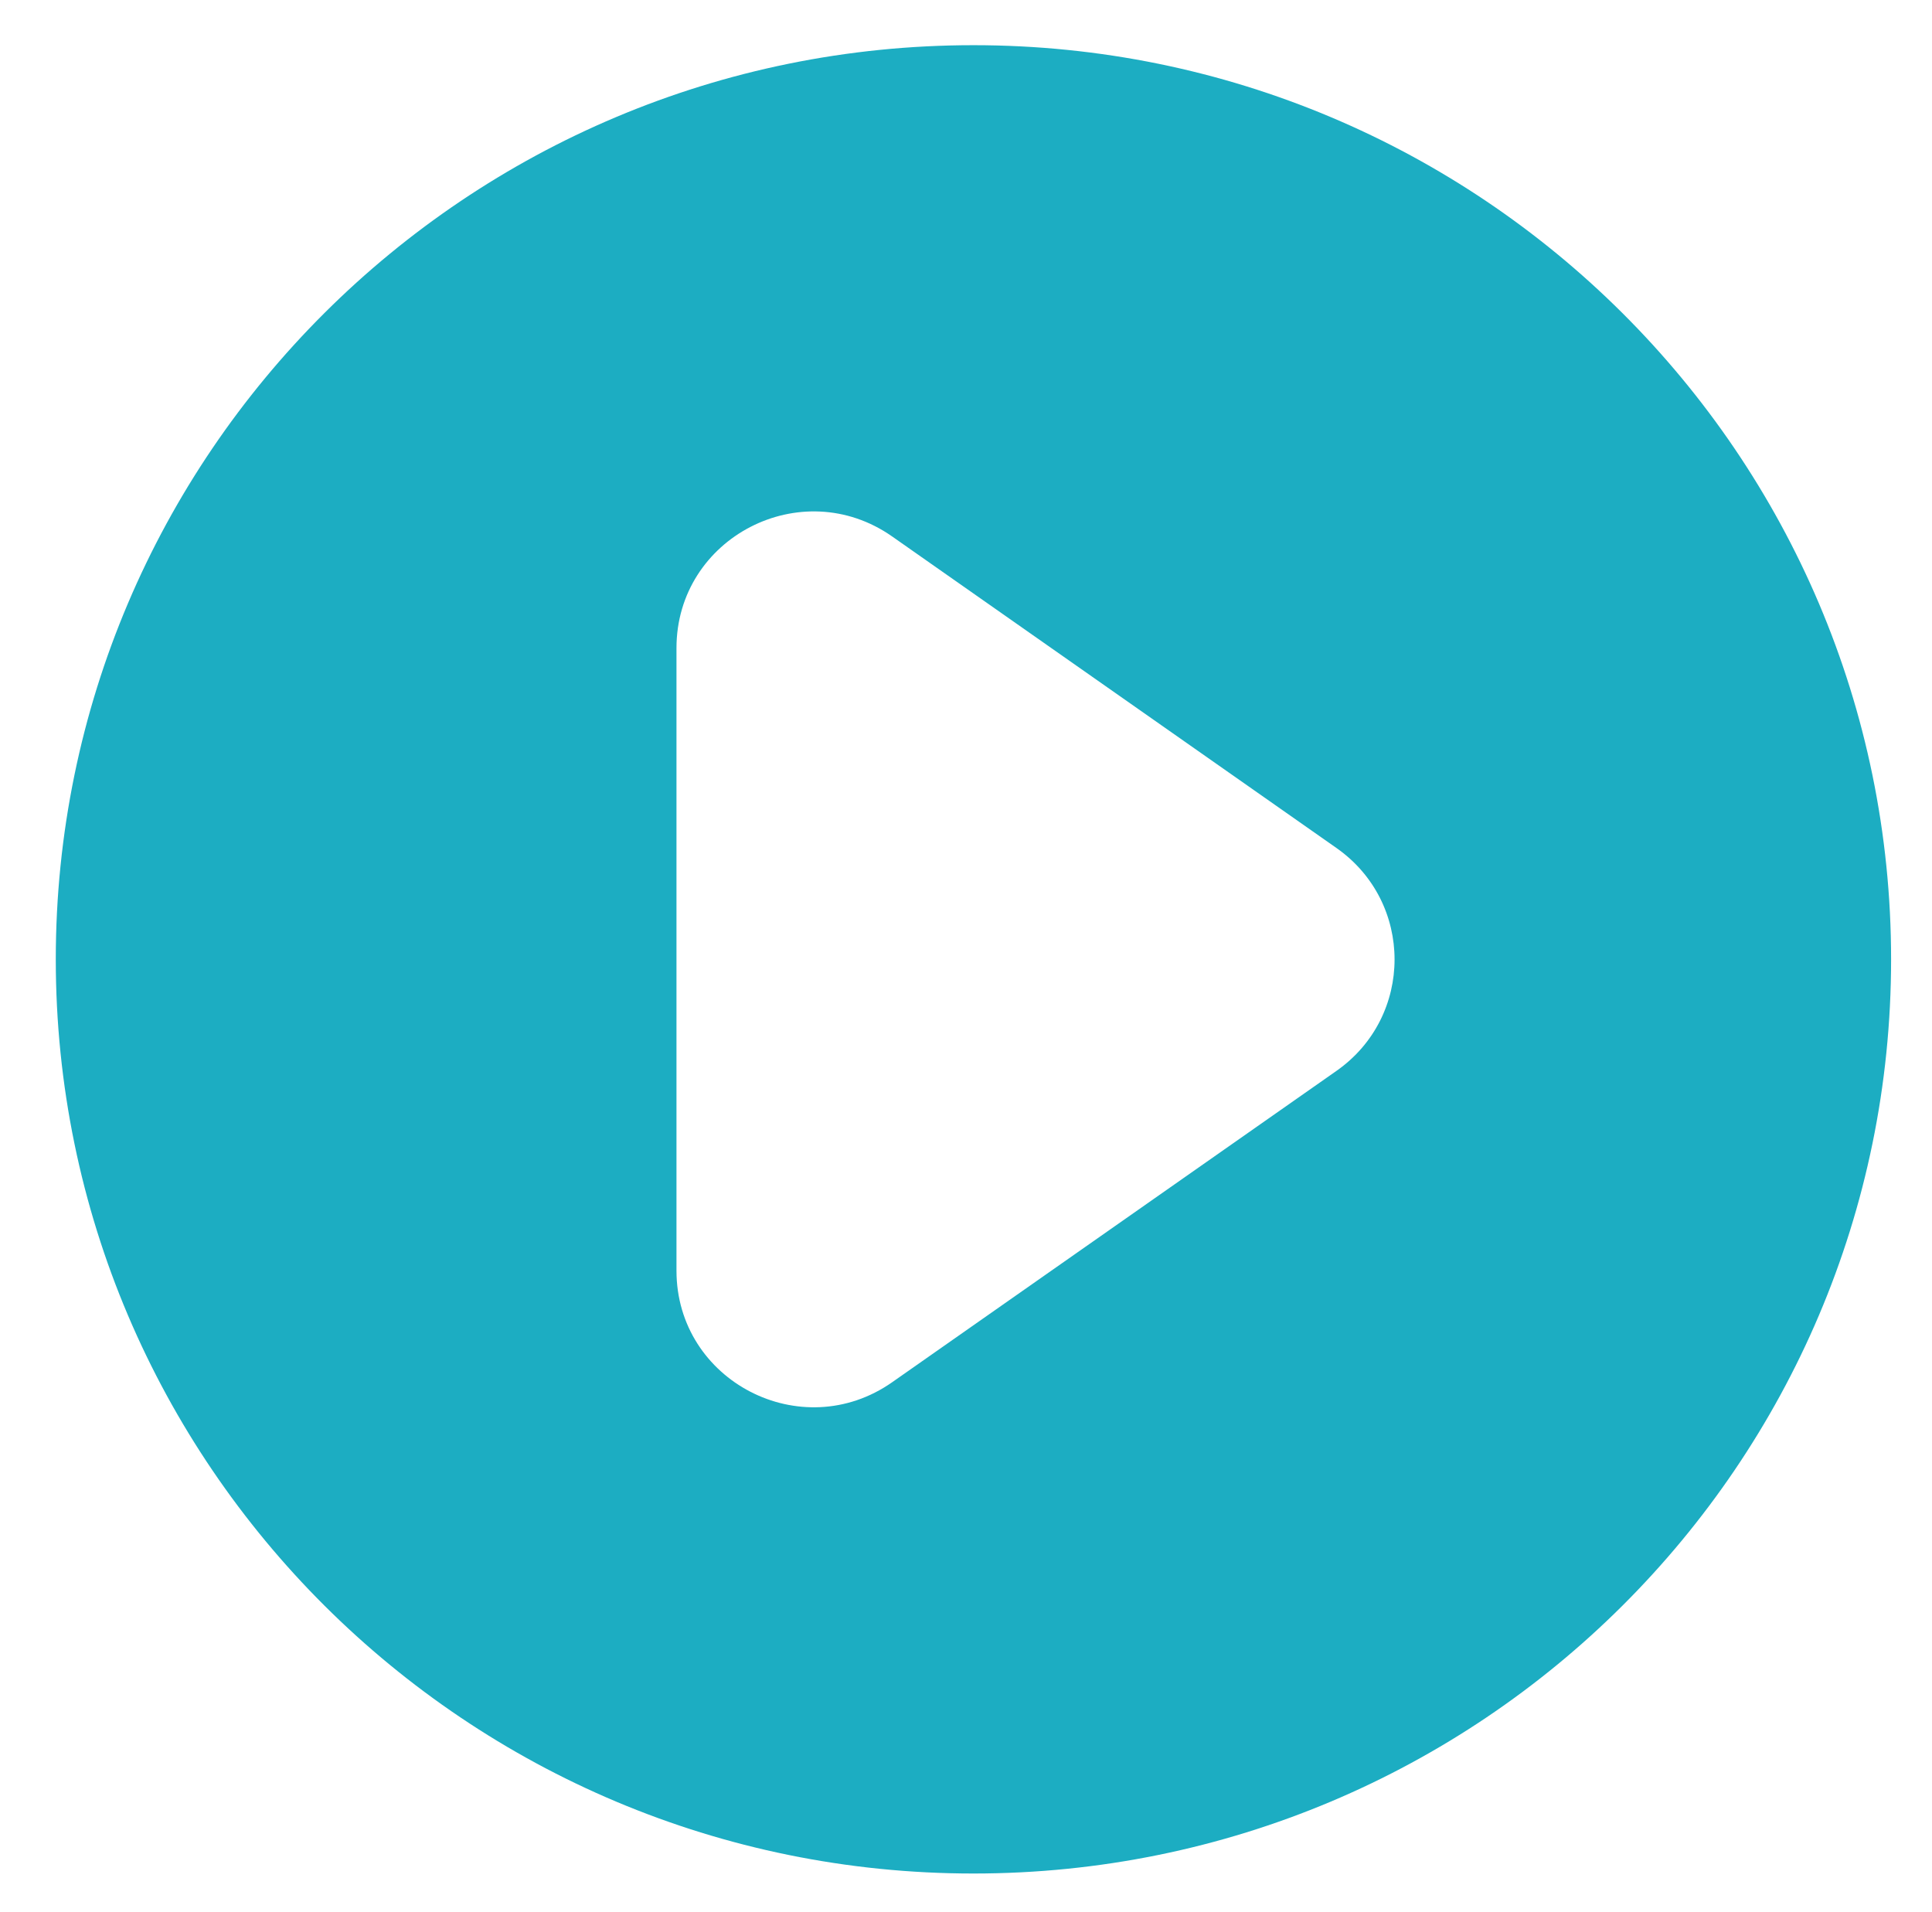
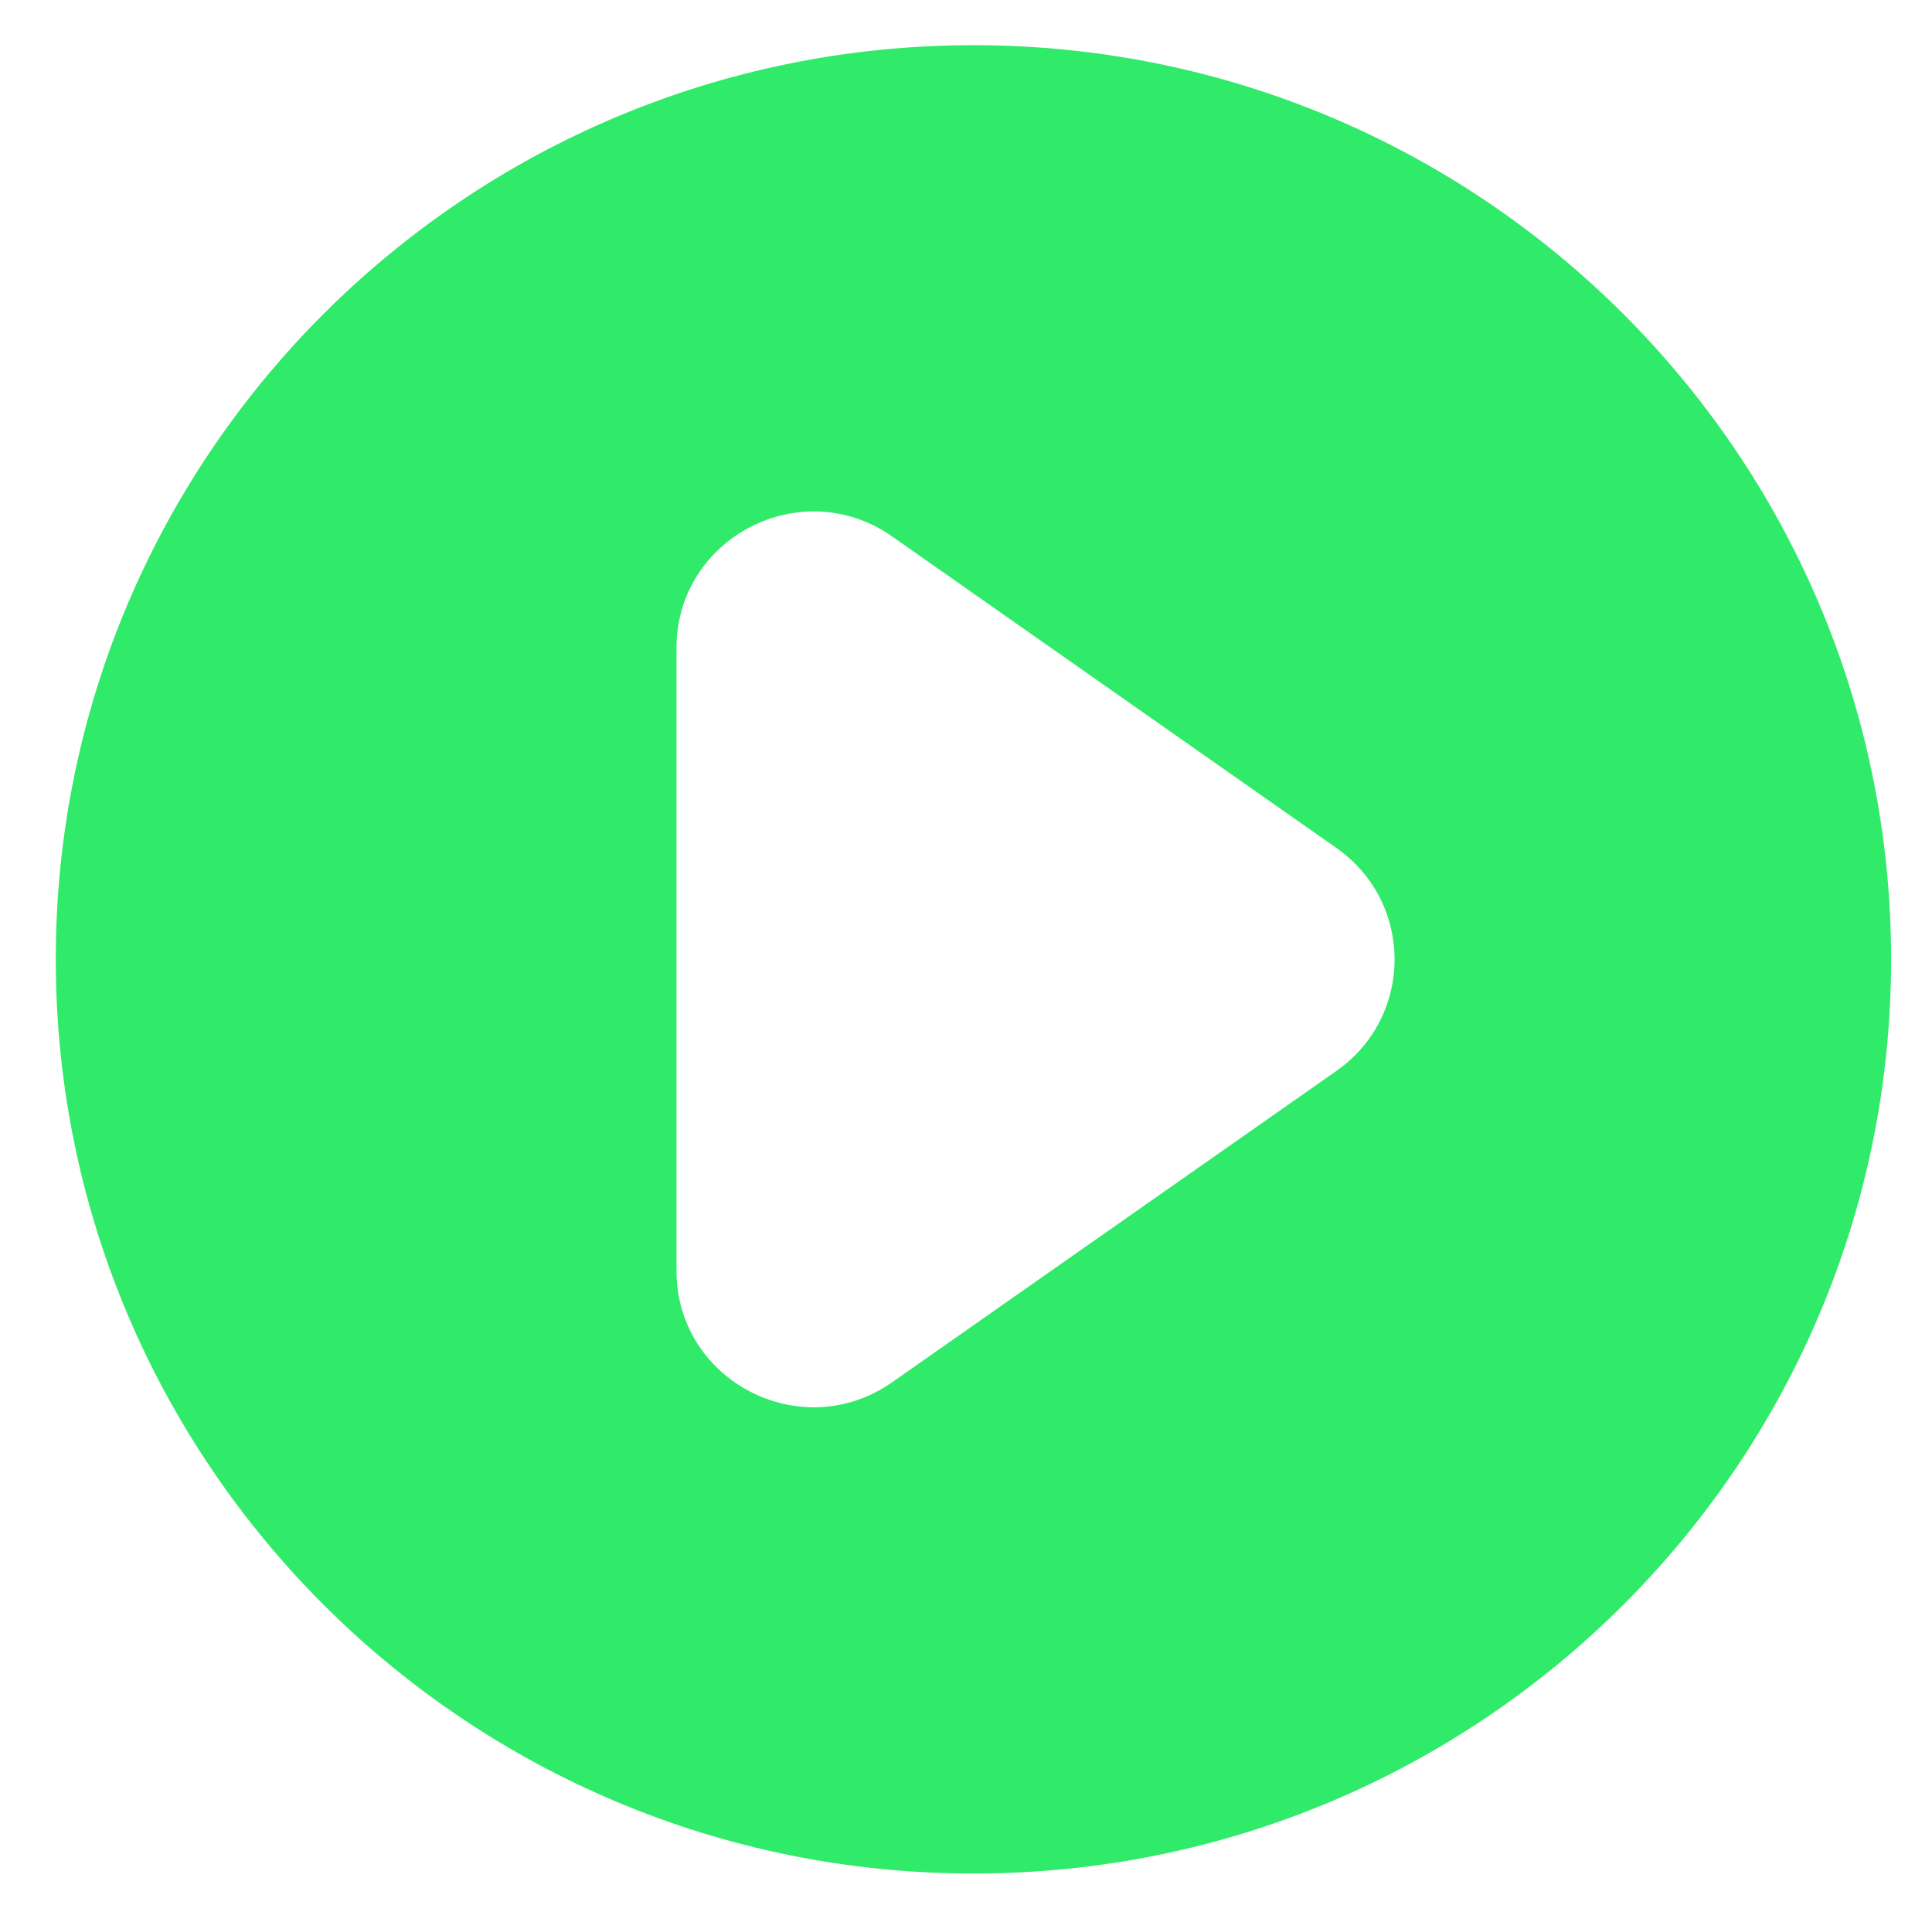
- <svg xmlns="http://www.w3.org/2000/svg" version="1.1" x="0px" y="0px" viewBox="0 0 1039 1028" style="enable-background:new 0 0 1039 1028;" xml:space="preserve">
+ <svg xmlns="http://www.w3.org/2000/svg" version="1.1" id="Layer_1" x="0px" y="0px" viewBox="0 0 1039 1028" style="enable-background:new 0 0 1039 1028;" xml:space="preserve">
  <style type="text/css">
- 	.st0{fill:#1CADC2;}
+ 	.st0{fill:#30EA69;}
</style>
  <g id="Background">
</g>
  <g id="Objects">
-     <path class="st0" d="M523.5,24.3c-272.6,0-493.5,220.1-493.5,491.6s221,491.6,493.5,491.6c272.6,0,493.5-220.1,493.5-491.6   S796,24.3,523.5,24.3z M718.7,575.9L479.8,743.3c-48.8,34.2-116-0.6-116-60V348.5c0-59.4,67.2-94.2,116-60L718.7,456   C760.4,485.2,760.4,546.7,718.7,575.9z" />
+     <path class="st0" d="M523.5,24.3C250.9,24.3,30,244.4,30,515.9s221,491.6,493.5,491.6c272.6,0,493.5-220.1,493.5-491.6   S796,24.3,523.5,24.3z M718.7,575.9L479.8,743.3c-48.8,34.2-116-0.6-116-60V348.5c0-59.4,67.2-94.2,116-60L718.7,456   C760.4,485.2,760.4,546.7,718.7,575.9z" />
  </g>
</svg>
